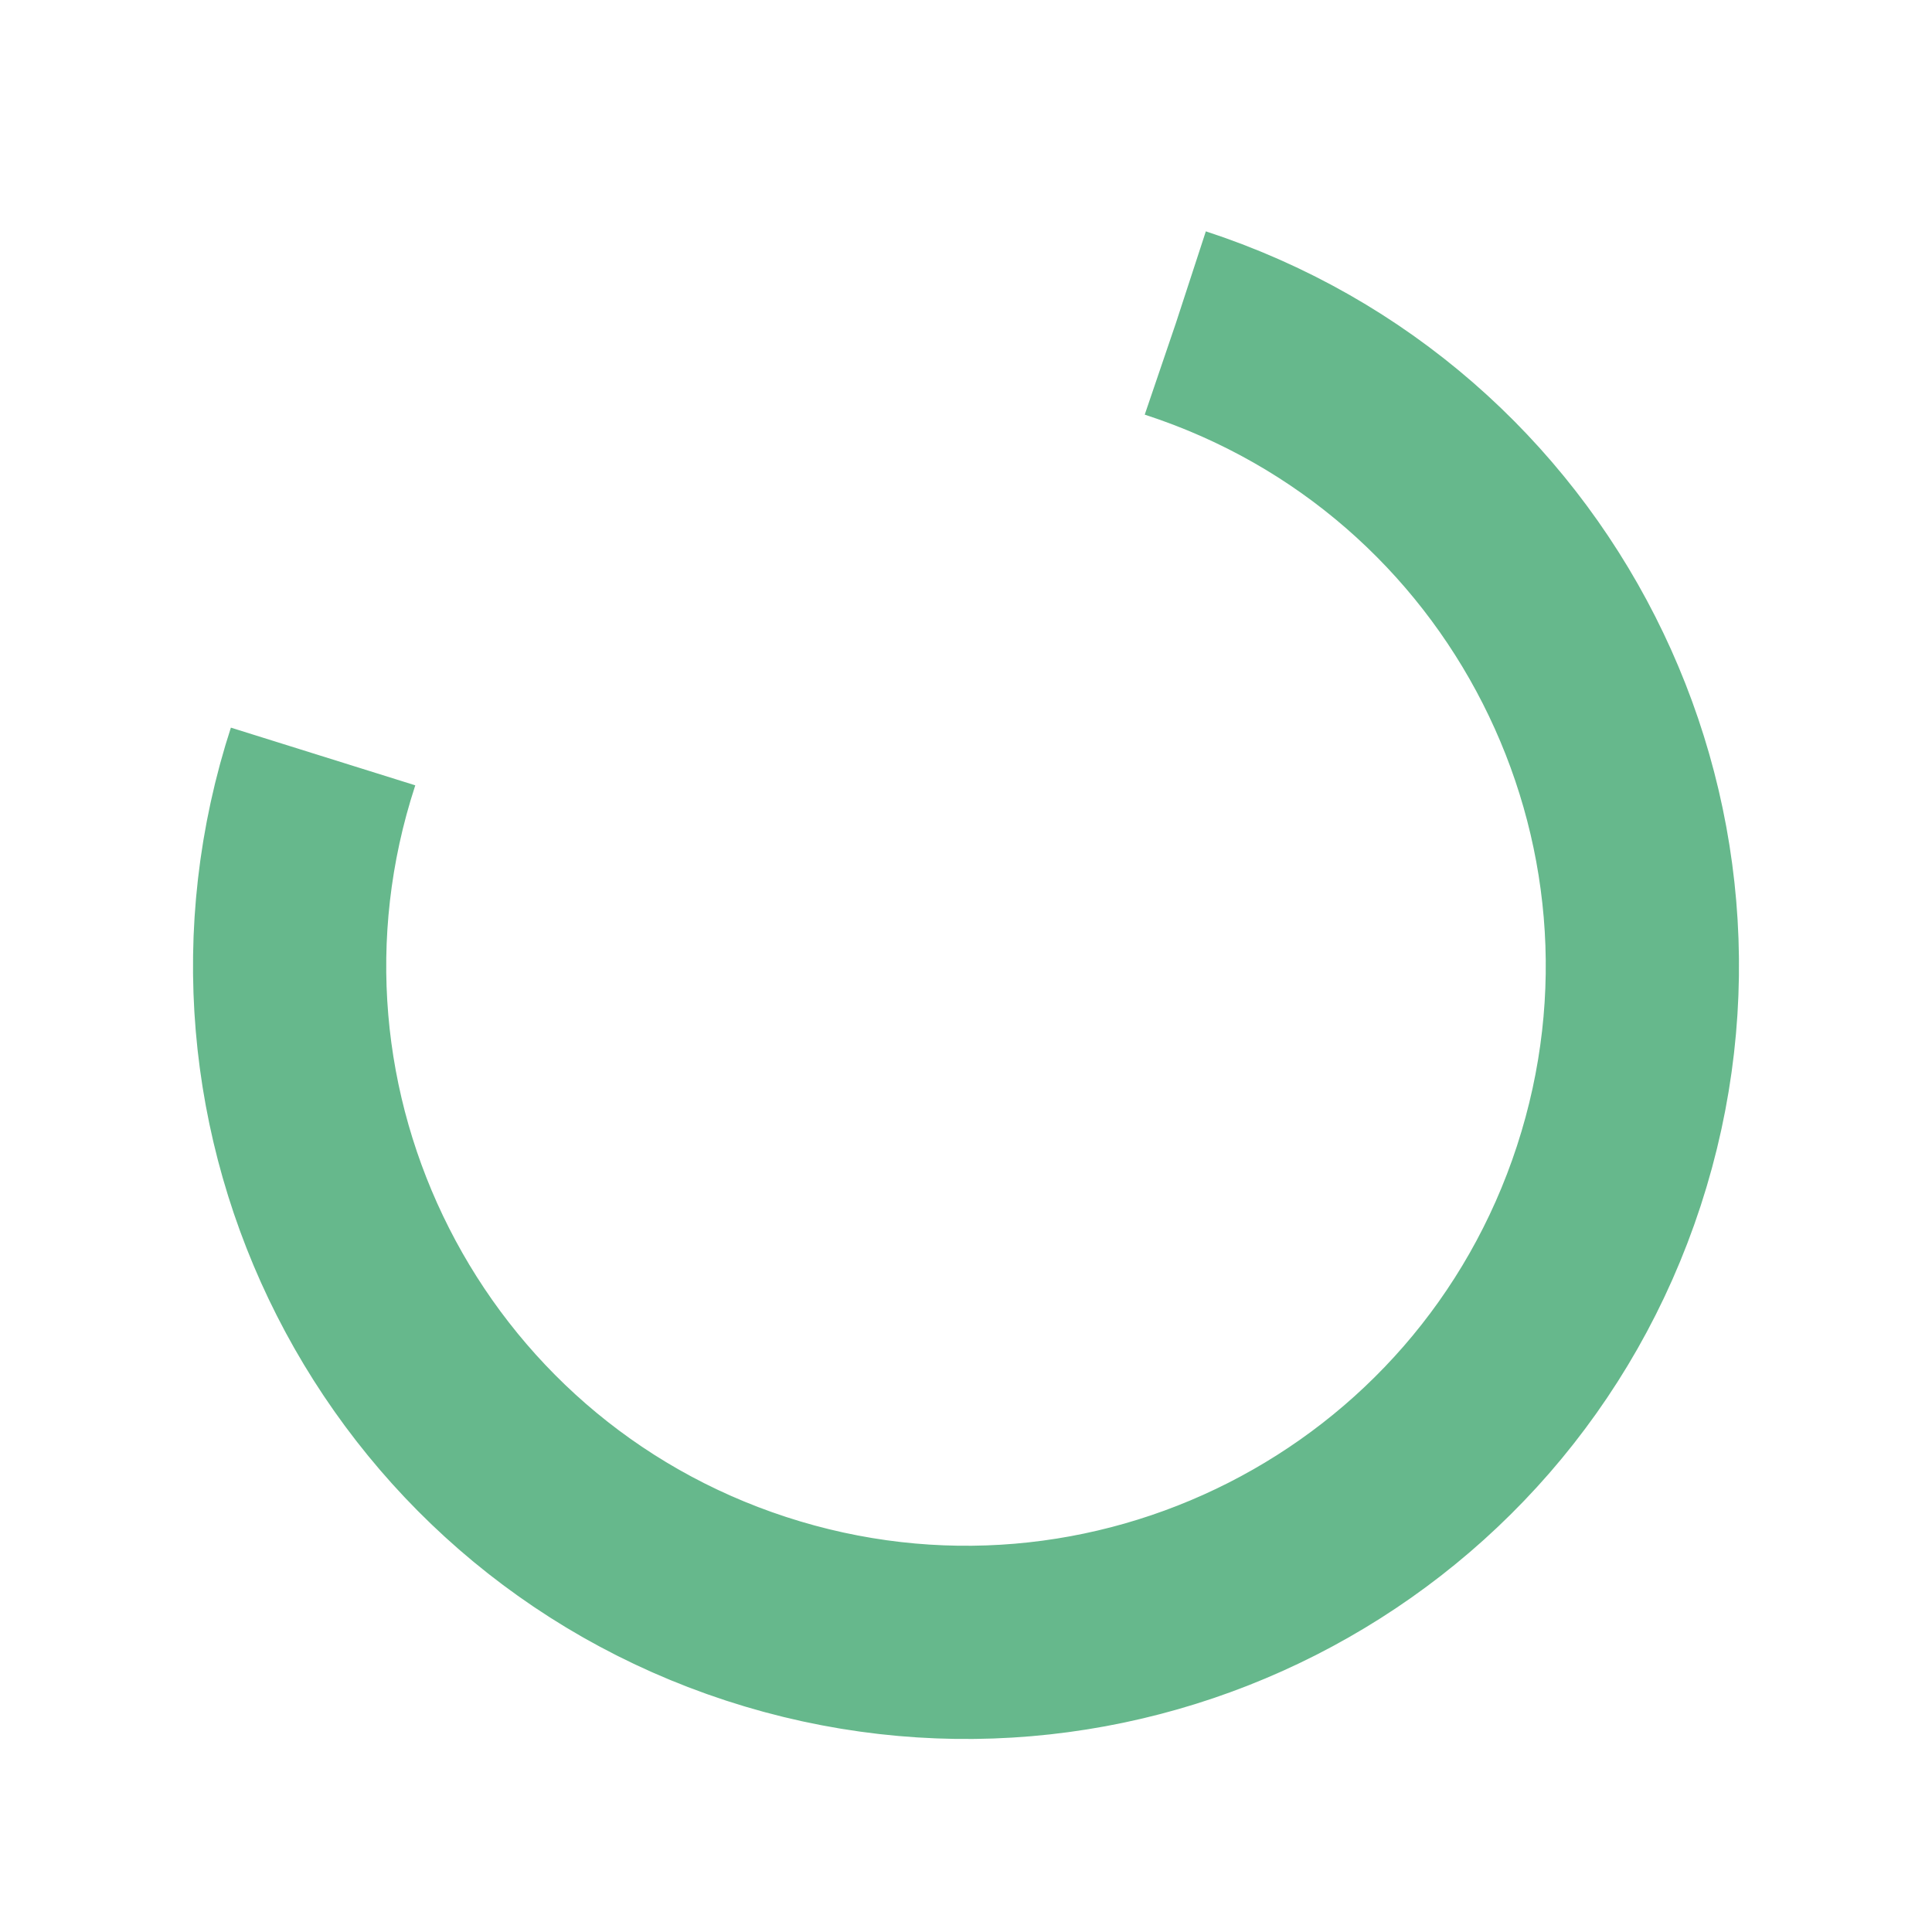
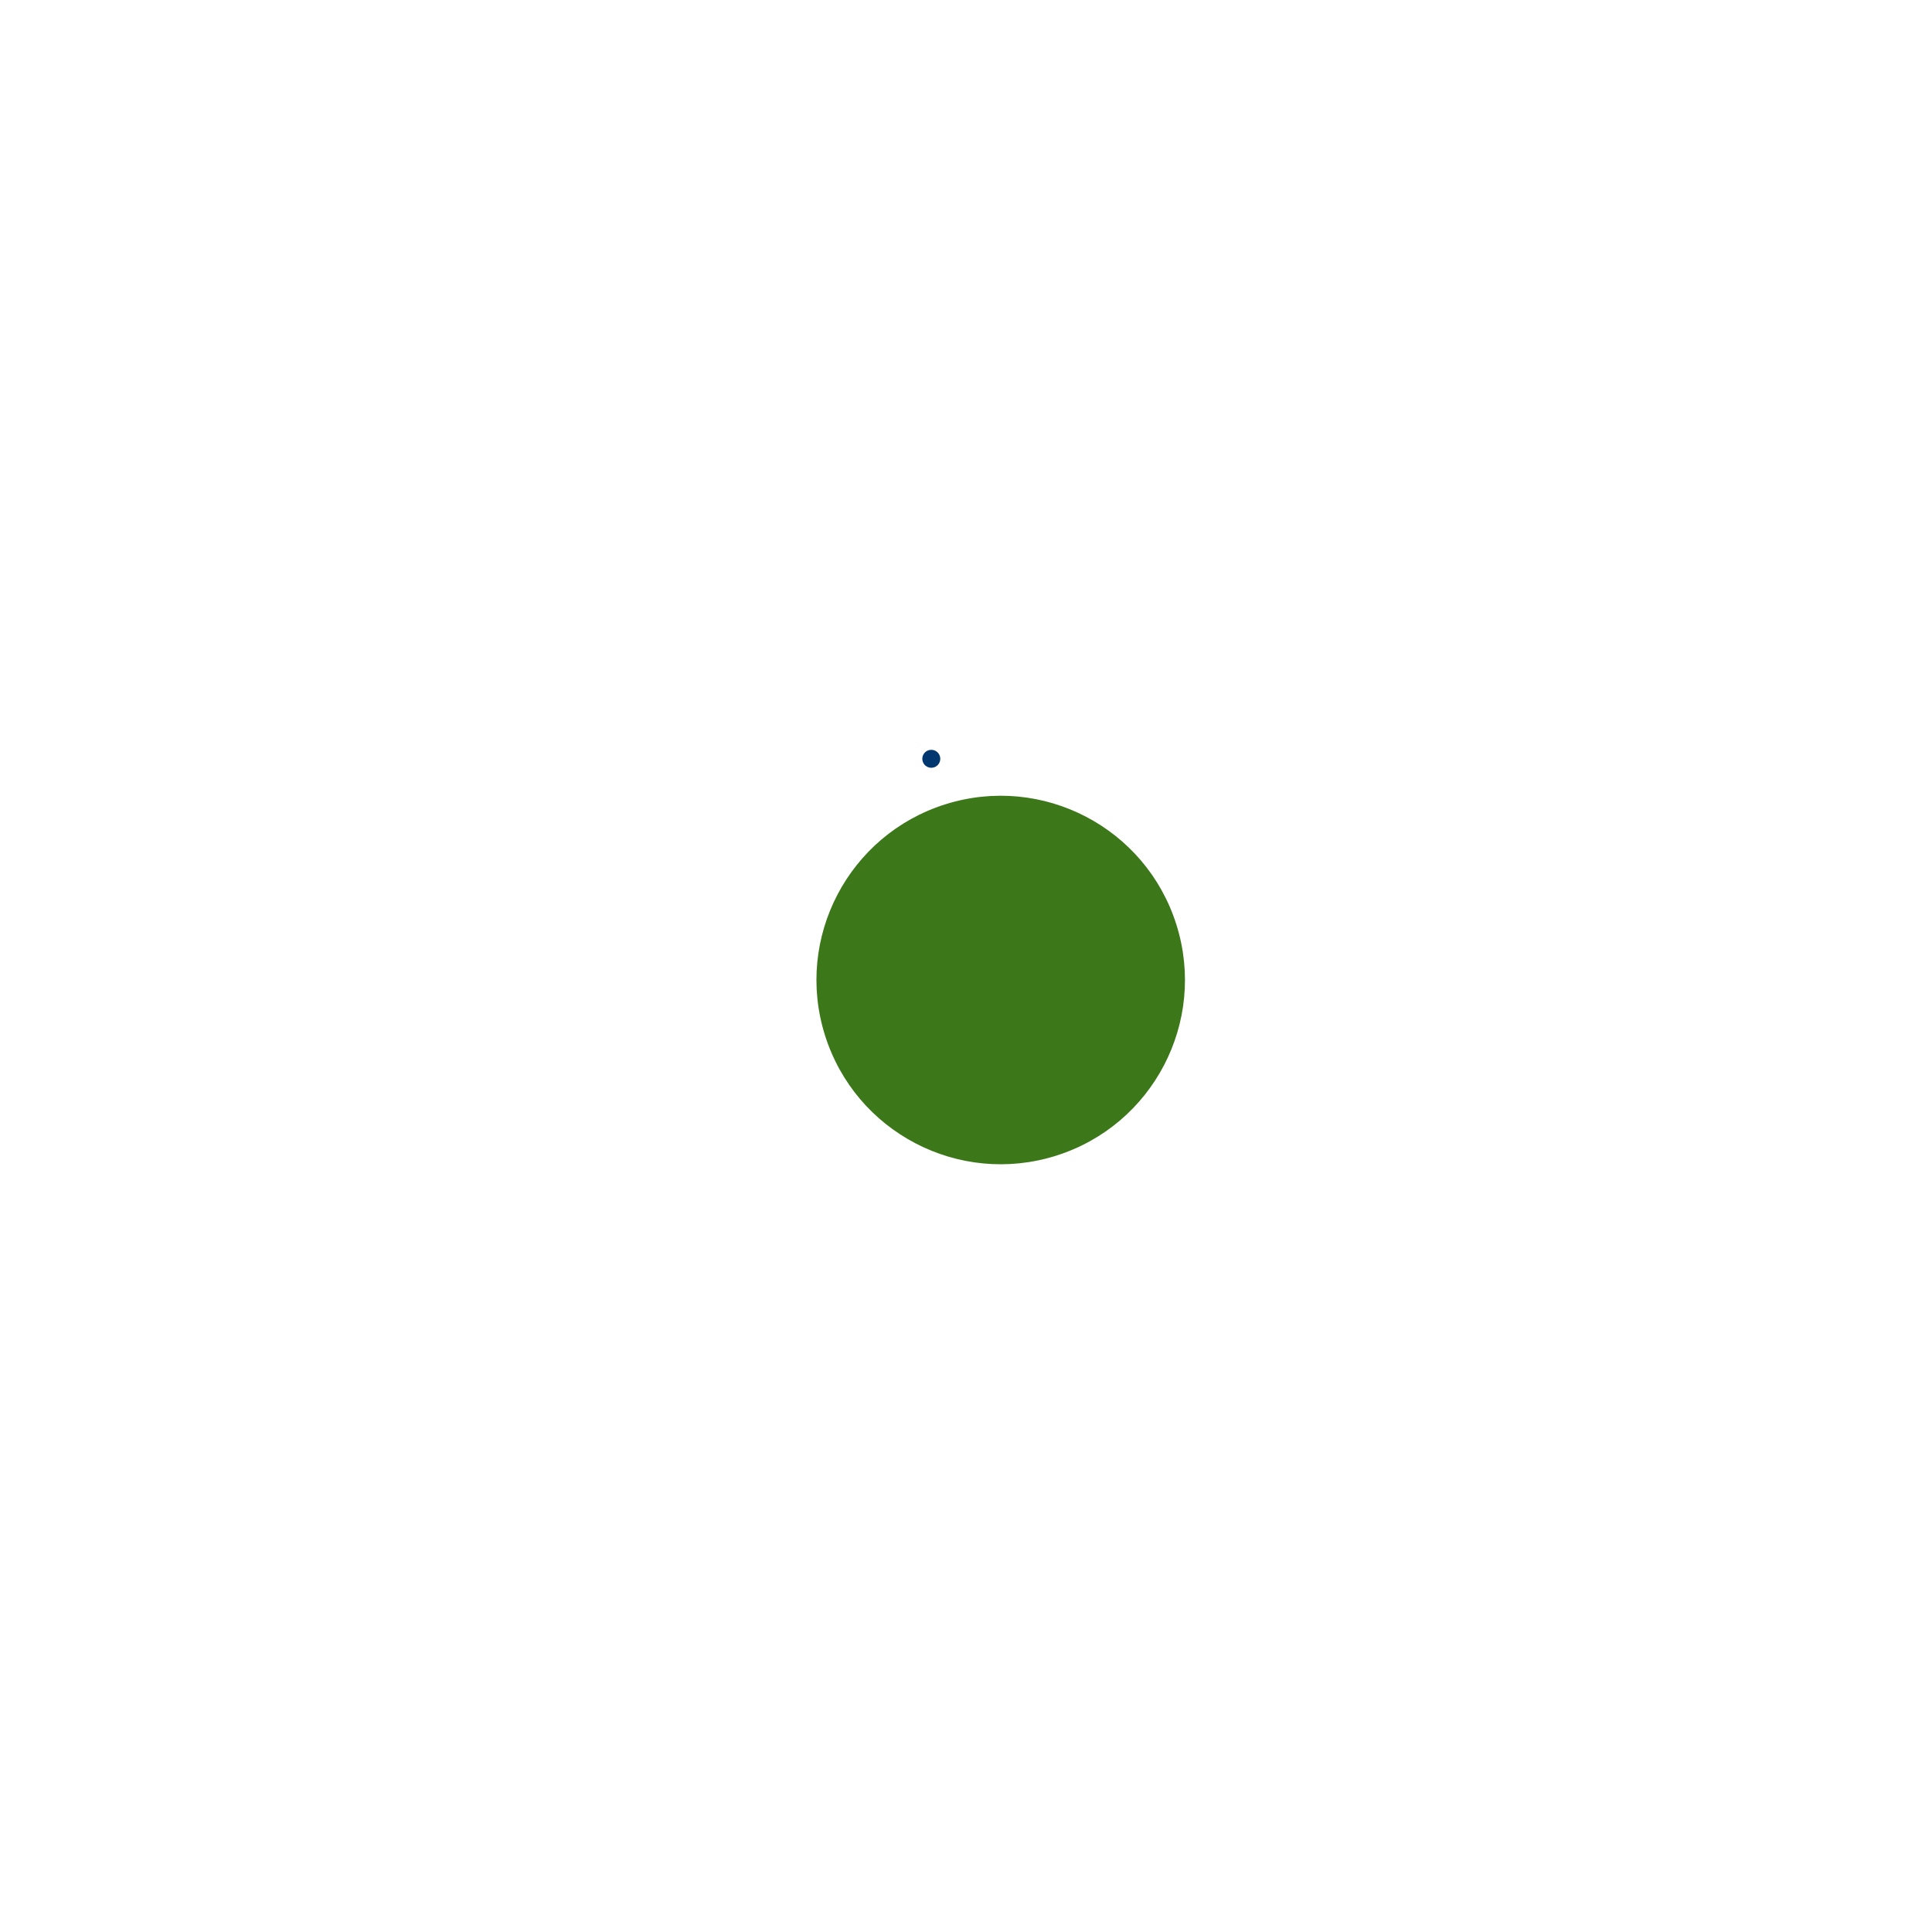
- <svg xmlns="http://www.w3.org/2000/svg" style="margin: auto; background: none; display: block; shape-rendering: auto;" width="200px" height="200px" viewBox="0 0 100 100" preserveAspectRatio="xMidYMid">
-   <circle cx="50" cy="50" fill="none" stroke="rgba(0, 137, 64, 0.6)" stroke-width="10" r="35" stroke-dasharray="164.934 56.978" transform="rotate(288.08 50 50)">
-     <animateTransform attributeName="transform" type="rotate" repeatCount="indefinite" dur="1s" values="0 50 50;360 50 50" keyTimes="0;1" />
-   </circle>
+ <svg xmlns="http://www.w3.org/2000/svg" style="margin: auto; background: none; display: block; shape-rendering: auto;" width="187px" height="187px" viewBox="0 0 100 100" preserveAspectRatio="xMidYMid">
+   <g transform="translate(0 -5)">
+     <circle cx="50" cy="44" r="9.535" fill="#3c771a" transform="rotate(162.579 50 50)">
+       <animateTransform attributeName="transform" type="rotate" dur="1.25s" repeatCount="indefinite" keyTimes="0;1" values="0 50 50;360 50 50" />
+       <animate attributeName="r" dur="1.25s" repeatCount="indefinite" calcMode="spline" keyTimes="0;0.5;1" values="0;10;0" keySplines="0.2 0 0.8 1;0.2 0 0.8 1" />
+     </circle>
+     <circle cx="50" cy="44" r="0.465" fill="#00376f" transform="rotate(342.579 49.9999 50)">
+       <animateTransform attributeName="transform" type="rotate" dur="1.25s" repeatCount="indefinite" keyTimes="0;1" values="180 50 50;540 50 50" />
+       <animate attributeName="r" dur="1.25s" repeatCount="indefinite" calcMode="spline" keyTimes="0;0.5;1" values="10;0;10" keySplines="0.2 0 0.8 1;0.2 0 0.8 1" />
+     </circle>
+   </g>
</svg>
